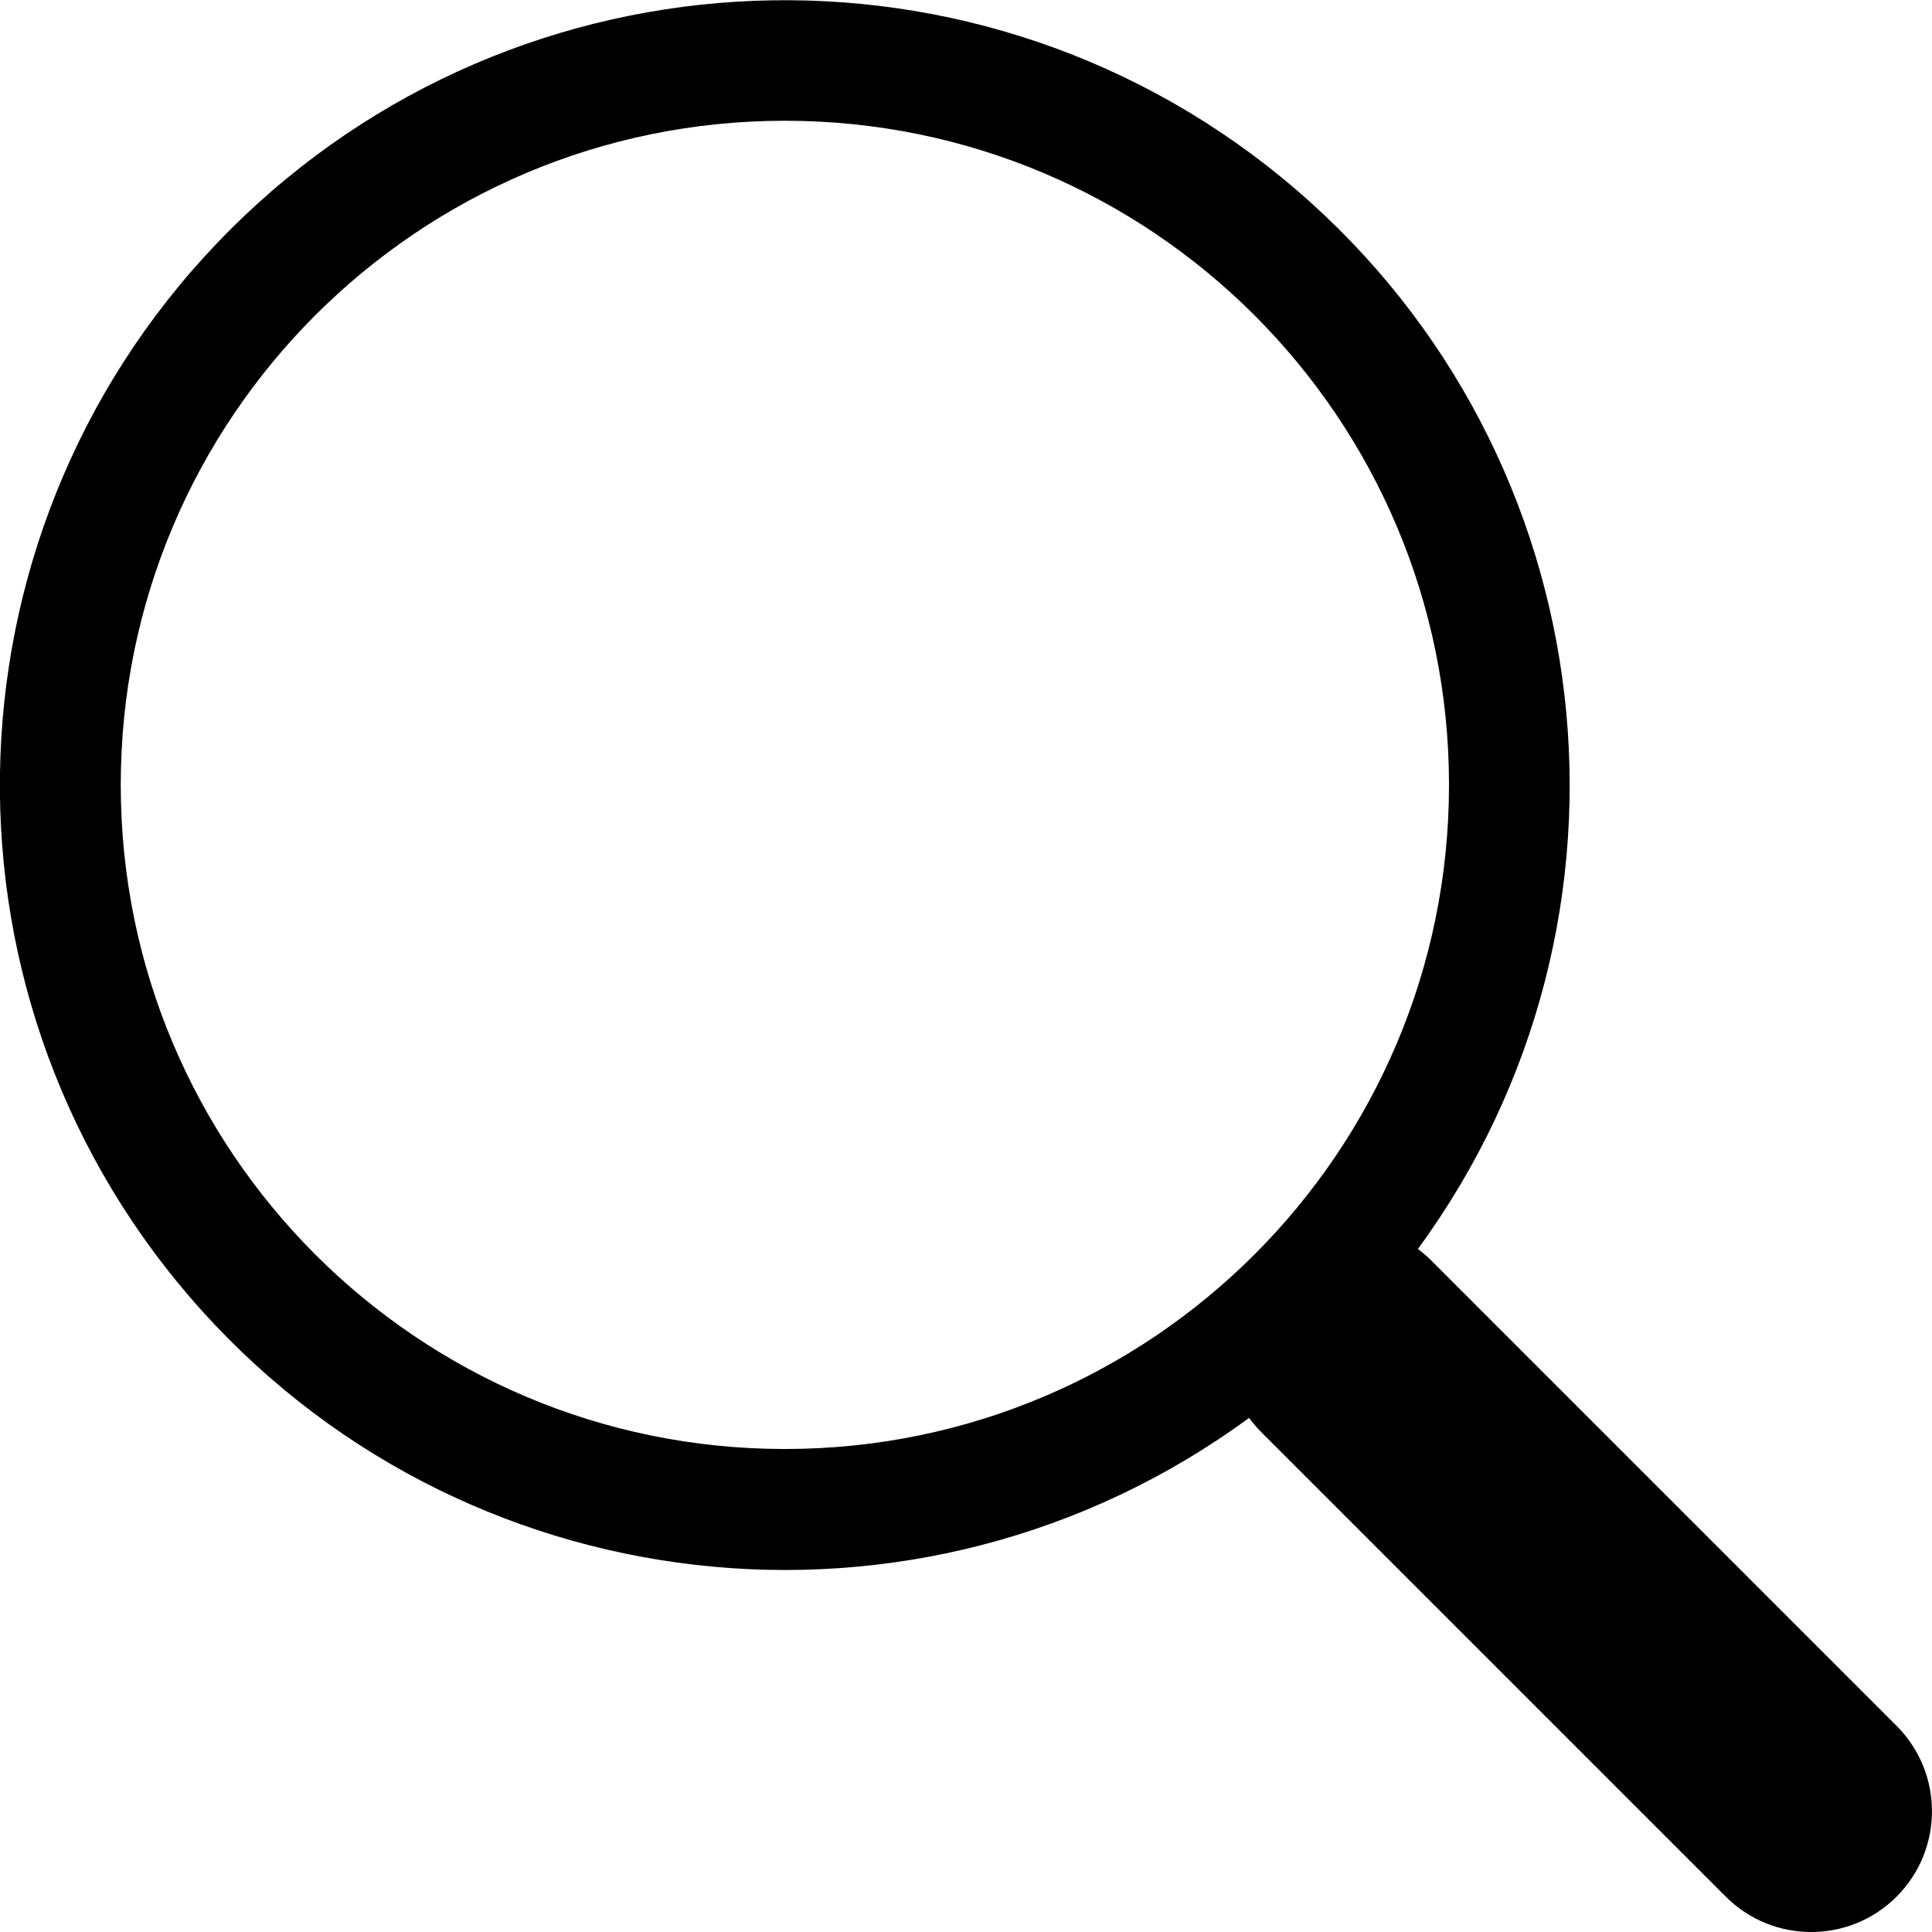
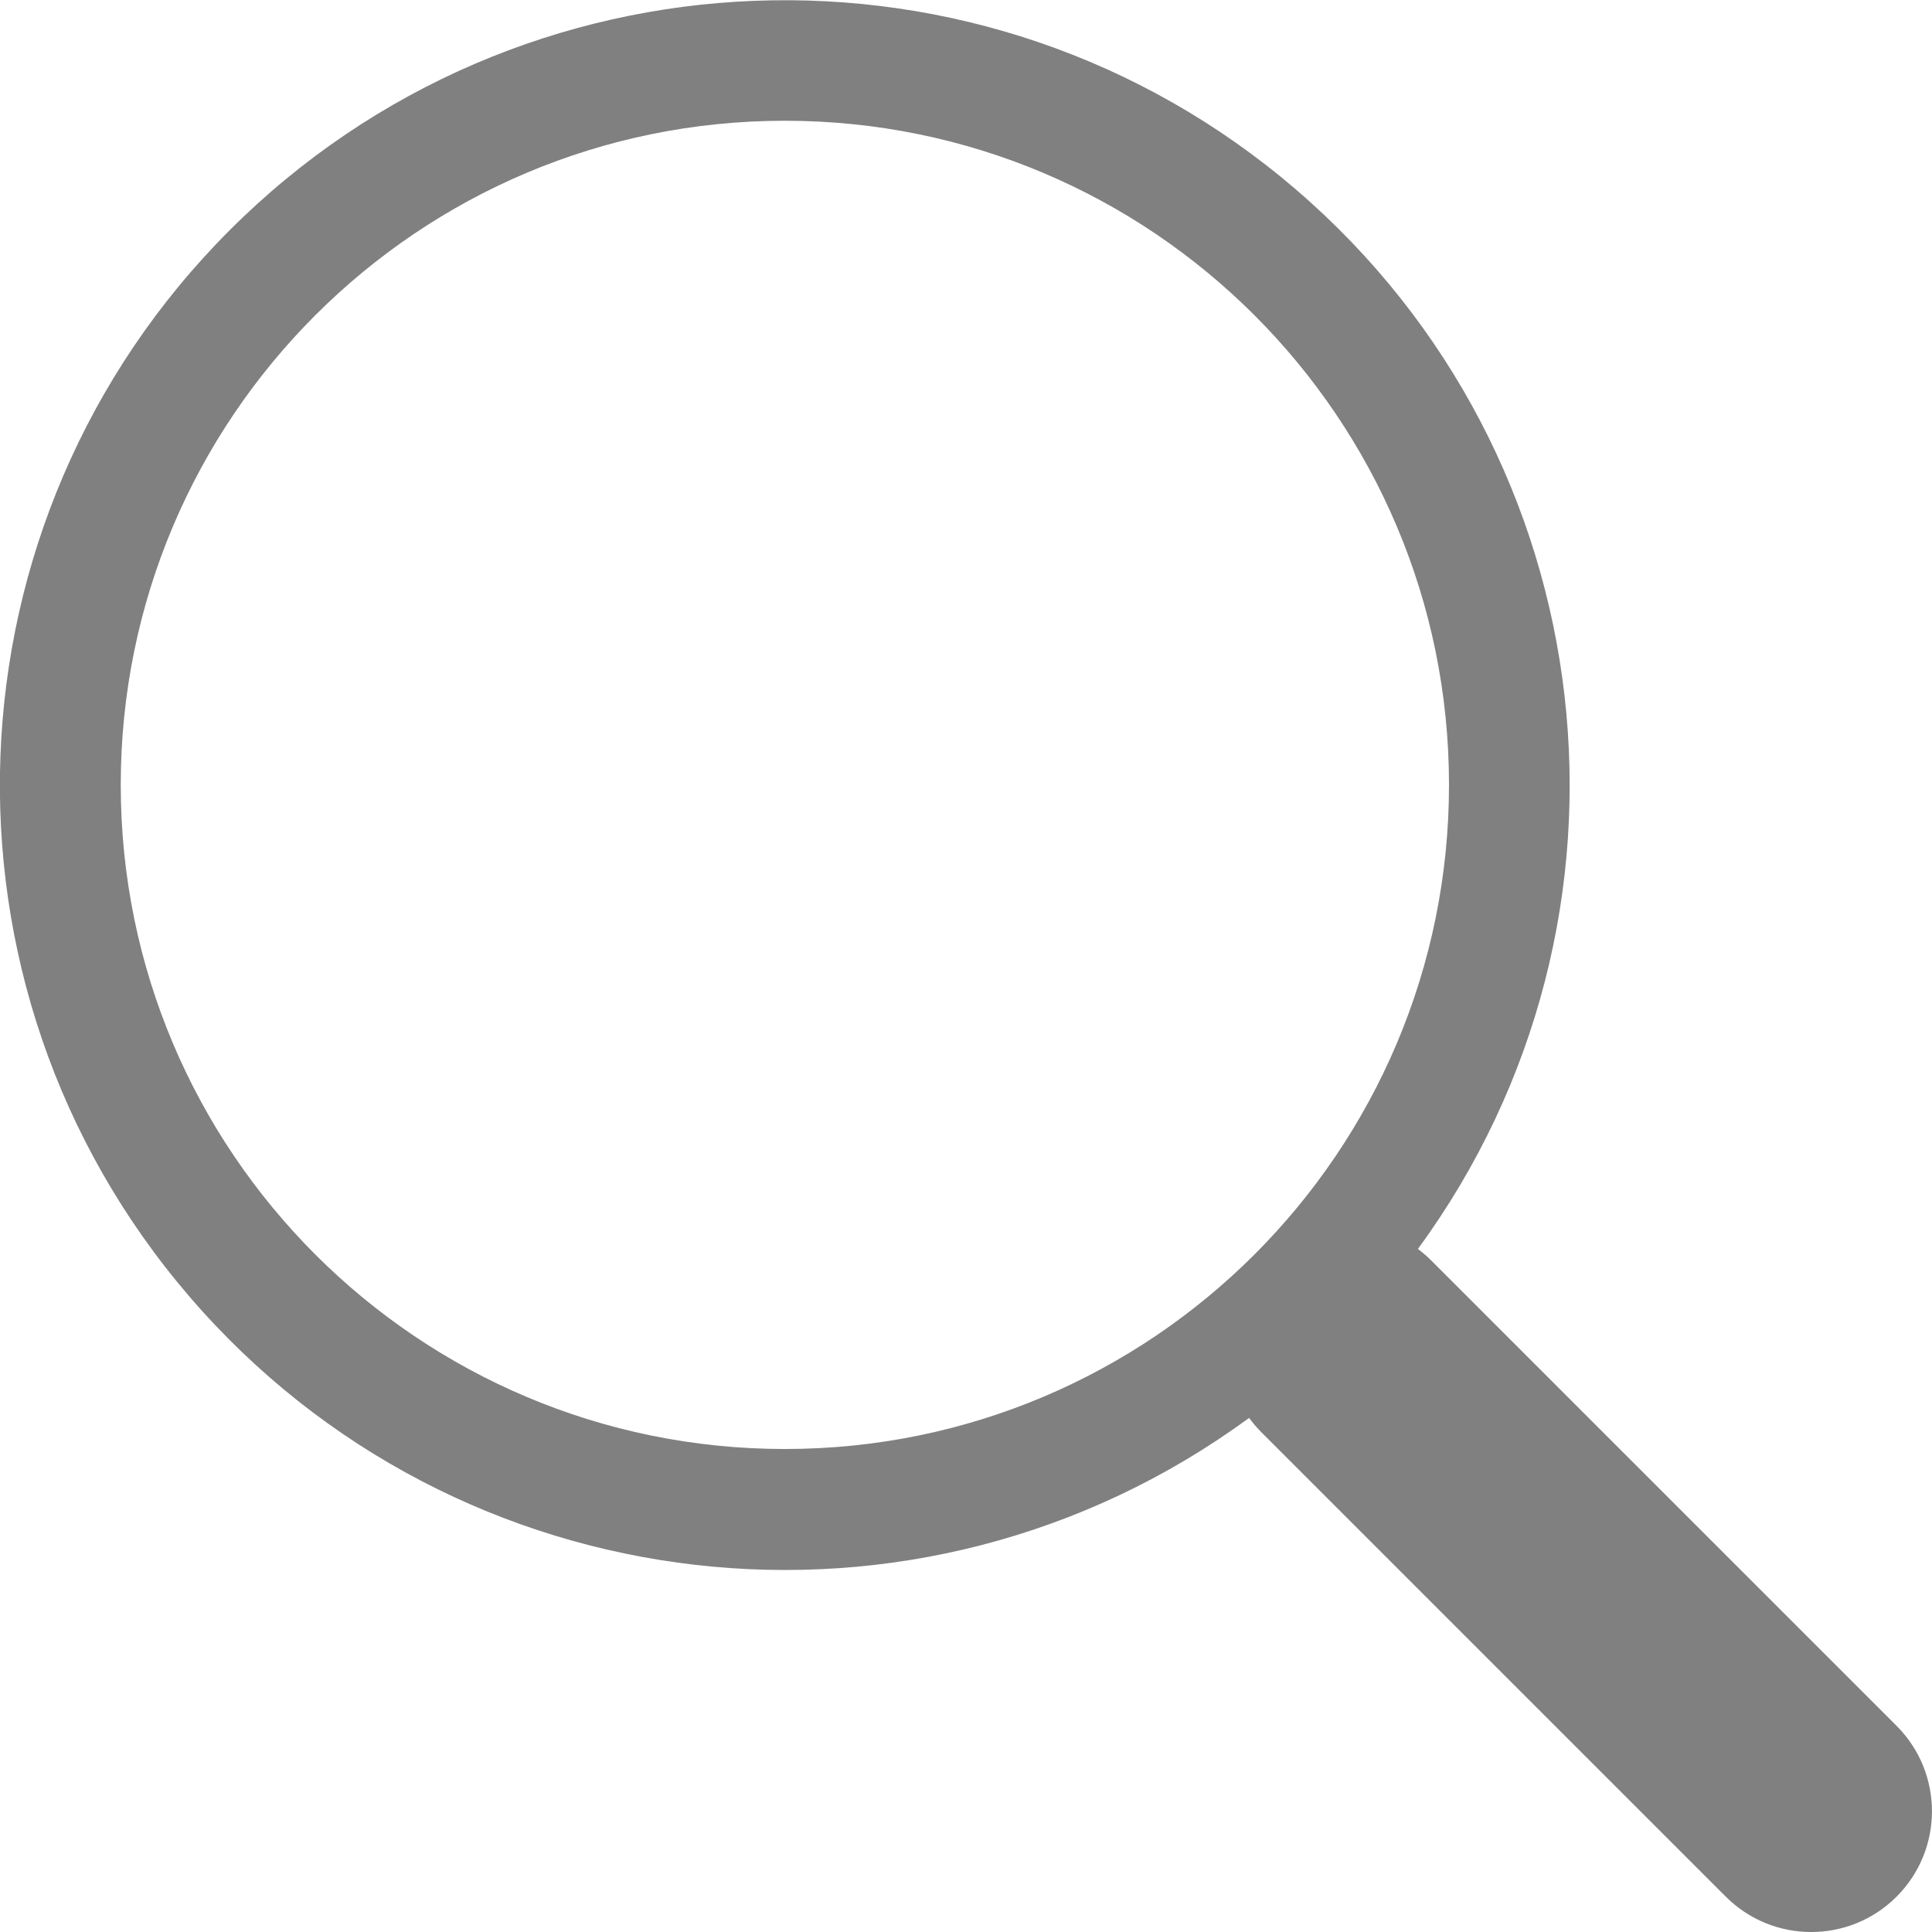
- <svg xmlns="http://www.w3.org/2000/svg" width="16" height="16" fill="currentColor" class="bi bi-search" viewBox="0 0 16 16">
+ <svg xmlns="http://www.w3.org/2000/svg" width="16" height="16" fill="gray" class="bi bi-search" viewBox="0 0 16 16">
  <path d="M11.742 10.344a6.5 6.5 0 1 0-1.397 1.398h-.001q.044.06.098.115l3.85 3.85a1 1 0 0 0 1.415-1.414l-3.85-3.85a1 1 0 0 0-.115-.1zM12 6.5a5.5 5.5 0 1 1-11 0 5.5 5.5 0 0 1 11 0" />
</svg>
